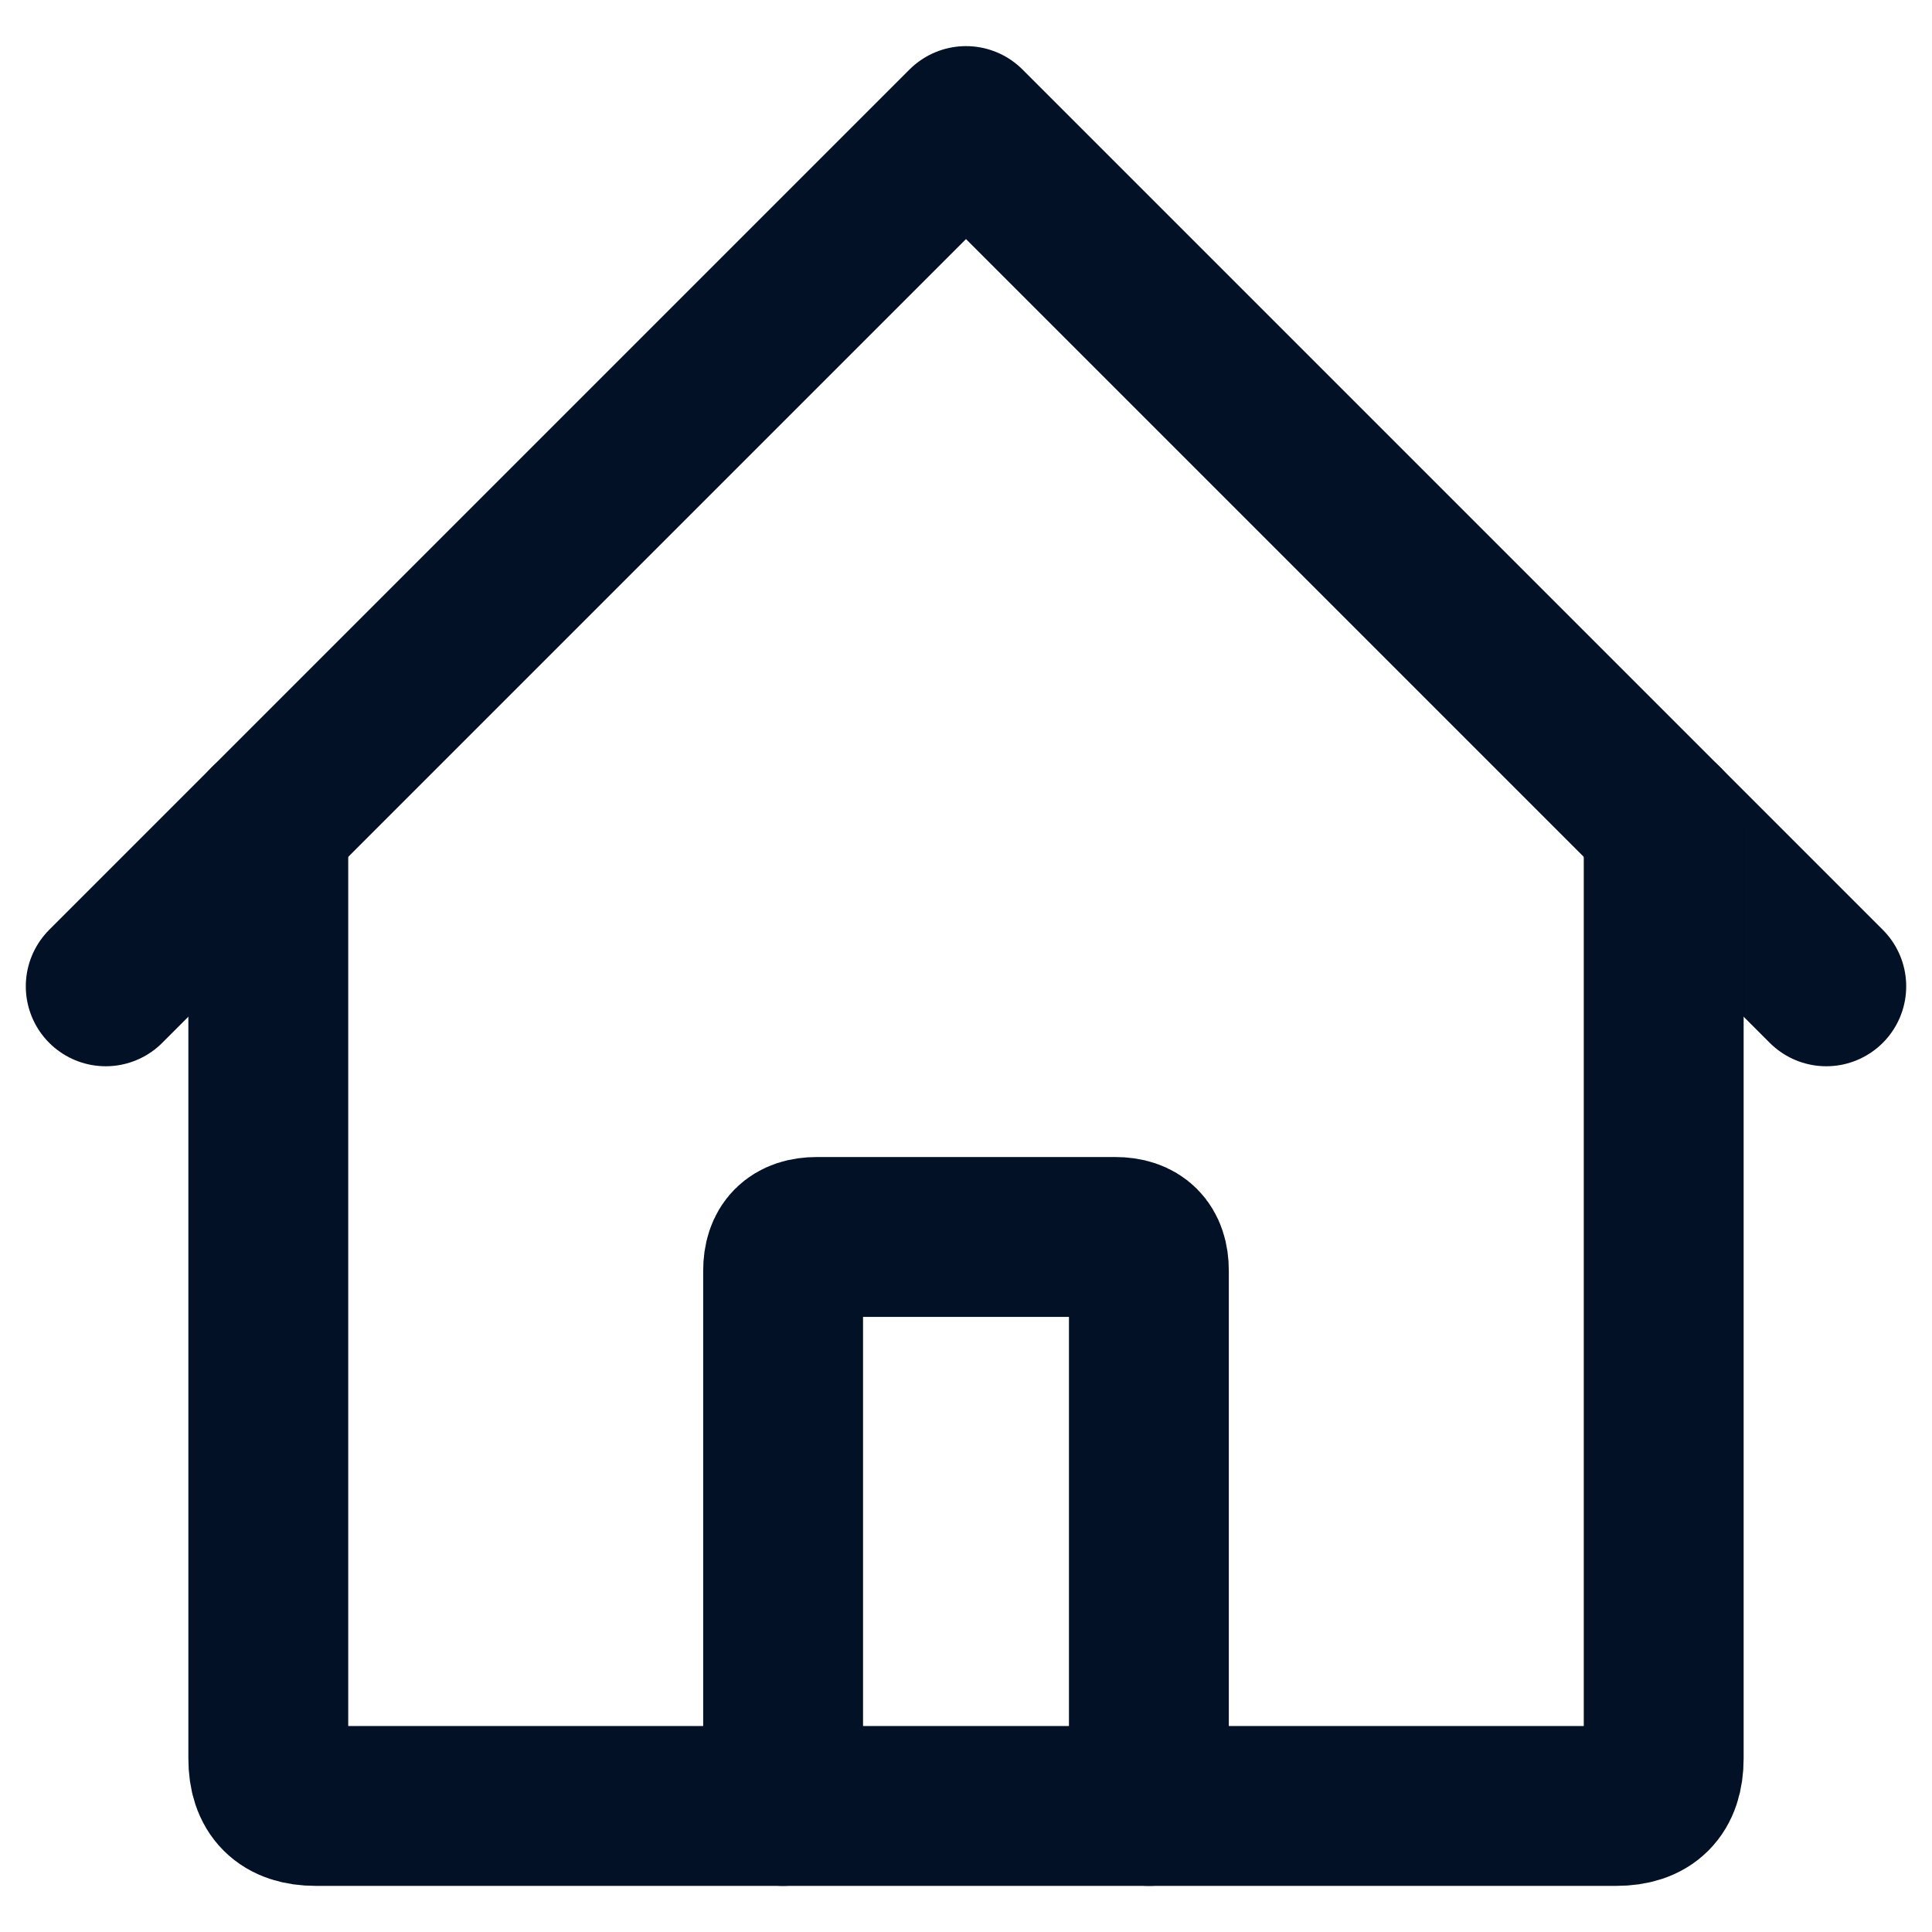
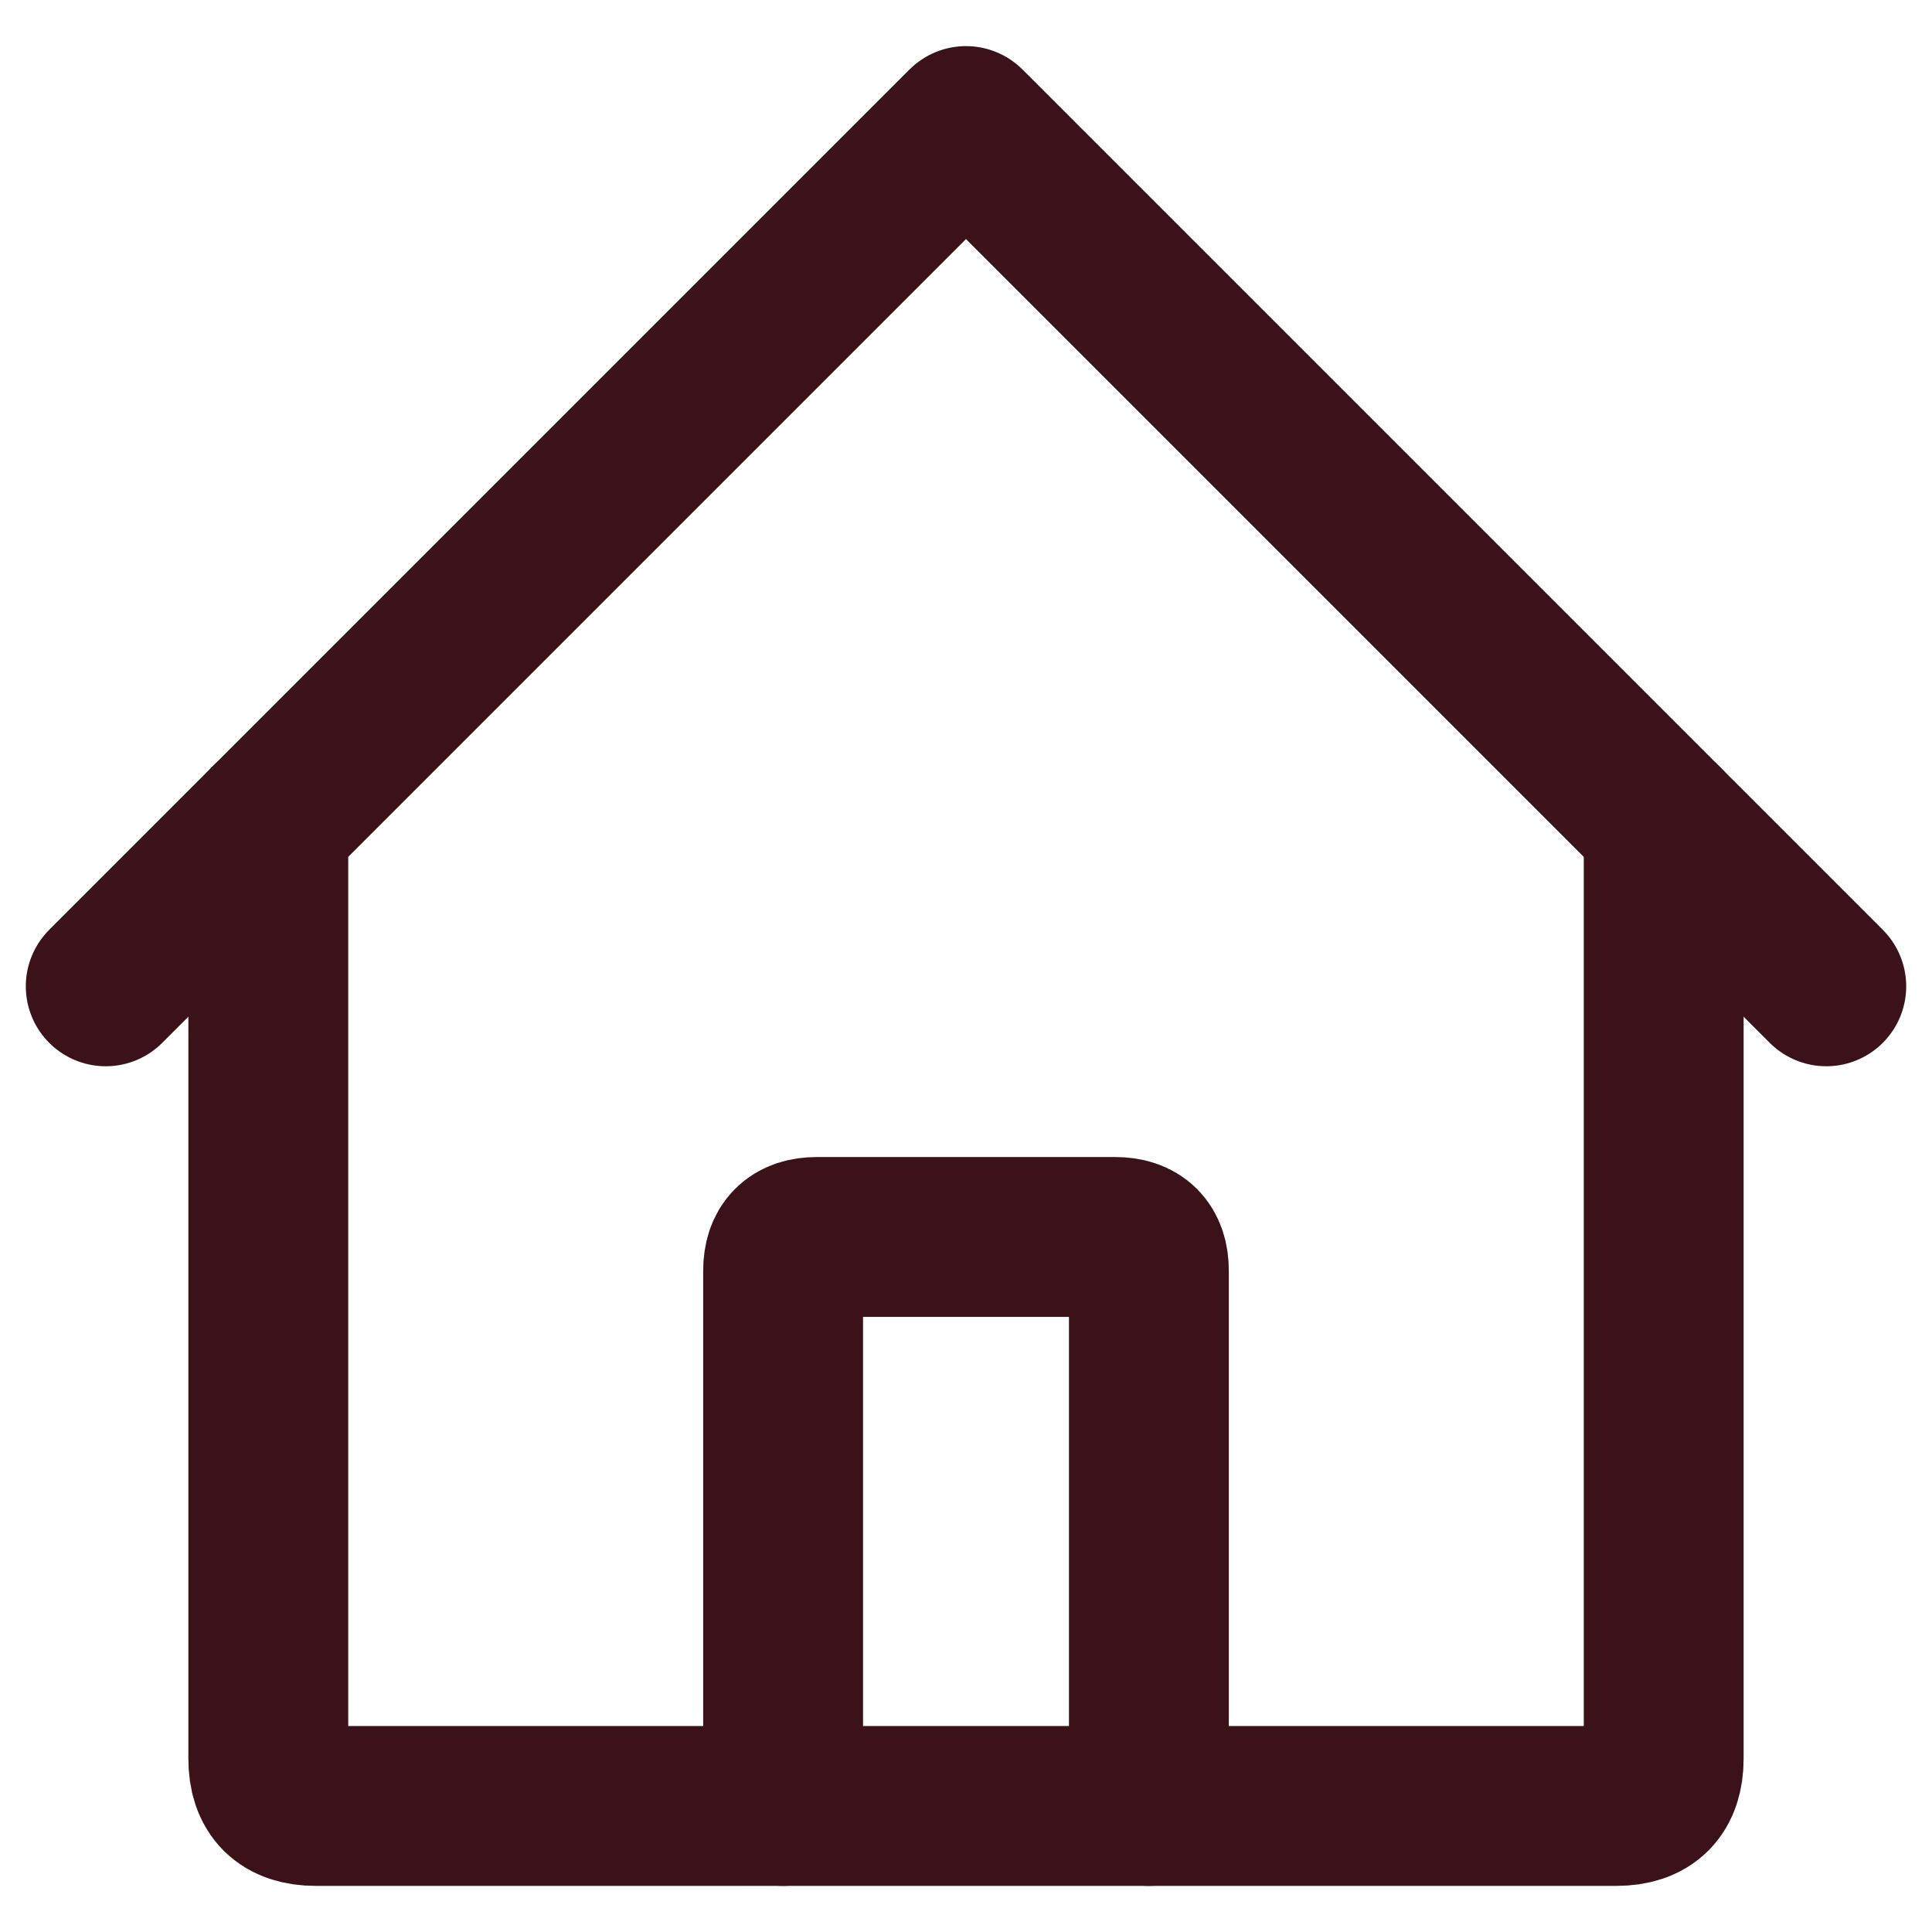
<svg xmlns="http://www.w3.org/2000/svg" viewBox="184 184 656 656" width="656" height="656" shape-rendering="geometricPrecision">
  <defs>
    <linearGradient id="sovereignGold_06_Pure_Navy_House_Line_Icon_Transparent" x1="0%" y1="0%" x2="100%" y2="100%">
-       <stop offset="0%" stop-color="#DFBA5B" />
-       <stop offset="50%" stop-color="#D7B04E" />
-       <stop offset="100%" stop-color="#C89F3F" />
+       <stop offset="0%" stop-color="#C9A257" />
+       <stop offset="50%" stop-color="#C9A257" />
+       <stop offset="100%" stop-color="#B08A3E" />
    </linearGradient>
    <linearGradient id="brushedGold_06_Pure_Navy_House_Line_Icon_Transparent" x1="0%" y1="0%" x2="100%" y2="100%">
-       <stop offset="0%" stop-color="#F6E2A4" />
-       <stop offset="35%" stop-color="#DFB859" />
-       <stop offset="70%" stop-color="#C59B3B" />
-       <stop offset="100%" stop-color="#9E7622" />
+       <stop offset="0%" stop-color="#ECD9A6" />
+       <stop offset="35%" stop-color="#C9A257" />
+       <stop offset="70%" stop-color="#B08A3E" />
+       <stop offset="100%" stop-color="#7D5F1F" />
    </linearGradient>
    <linearGradient id="daylightGold_06_Pure_Navy_House_Line_Icon_Transparent" x1="0%" y1="0%" x2="100%" y2="100%">
-       <stop offset="0%" stop-color="#D4AC4B" />
-       <stop offset="50%" stop-color="#C29736" />
-       <stop offset="100%" stop-color="#A67C21" />
+       <stop offset="0%" stop-color="#C9A257" />
+       <stop offset="50%" stop-color="#B08A3E" />
+       <stop offset="100%" stop-color="#7D5F1F" />
    </linearGradient>
    <radialGradient id="midnightNavyBg_06_Pure_Navy_House_Line_Icon_Transparent" cx="50%" cy="45%" r="75%">
-       <stop offset="0%" stop-color="#051B38" />
-       <stop offset="65%" stop-color="#021125" />
-       <stop offset="100%" stop-color="#010A17" />
+       <stop offset="0%" stop-color="#4A1520" />
+       <stop offset="65%" stop-color="#3B1219" />
+       <stop offset="100%" stop-color="#2A0B10" />
    </radialGradient>
  </defs>
-   <g transform="translate(-702.40, -1111.80) scale(4.6)" fill="none" stroke="#021125" stroke-width="11.80" stroke-linecap="round" stroke-linejoin="round">
+   <g transform="translate(-702.40, -1111.80) scale(4.6)" fill="none" stroke="#3B1219" stroke-width="11.80" stroke-linecap="round" stroke-linejoin="round">
    <path d="M 200.50,354.50 L 264.00,291.00 L 327.50,354.50" />
    <path d="M 212.50,342.50 L 212.50,411.50 Q 212.50,415.00 216.00,415.00 L 312.00,415.00 Q 315.50,415.00 315.50,411.50 L 315.50,342.50" />
    <path d="M 250.50,415.00 L 250.50,375.50 Q 250.50,373.00 253.00,373.00 L 275.00,373.00 Q 277.50,373.00 277.50,375.50 L 277.50,415.00" />
  </g>
</svg>
